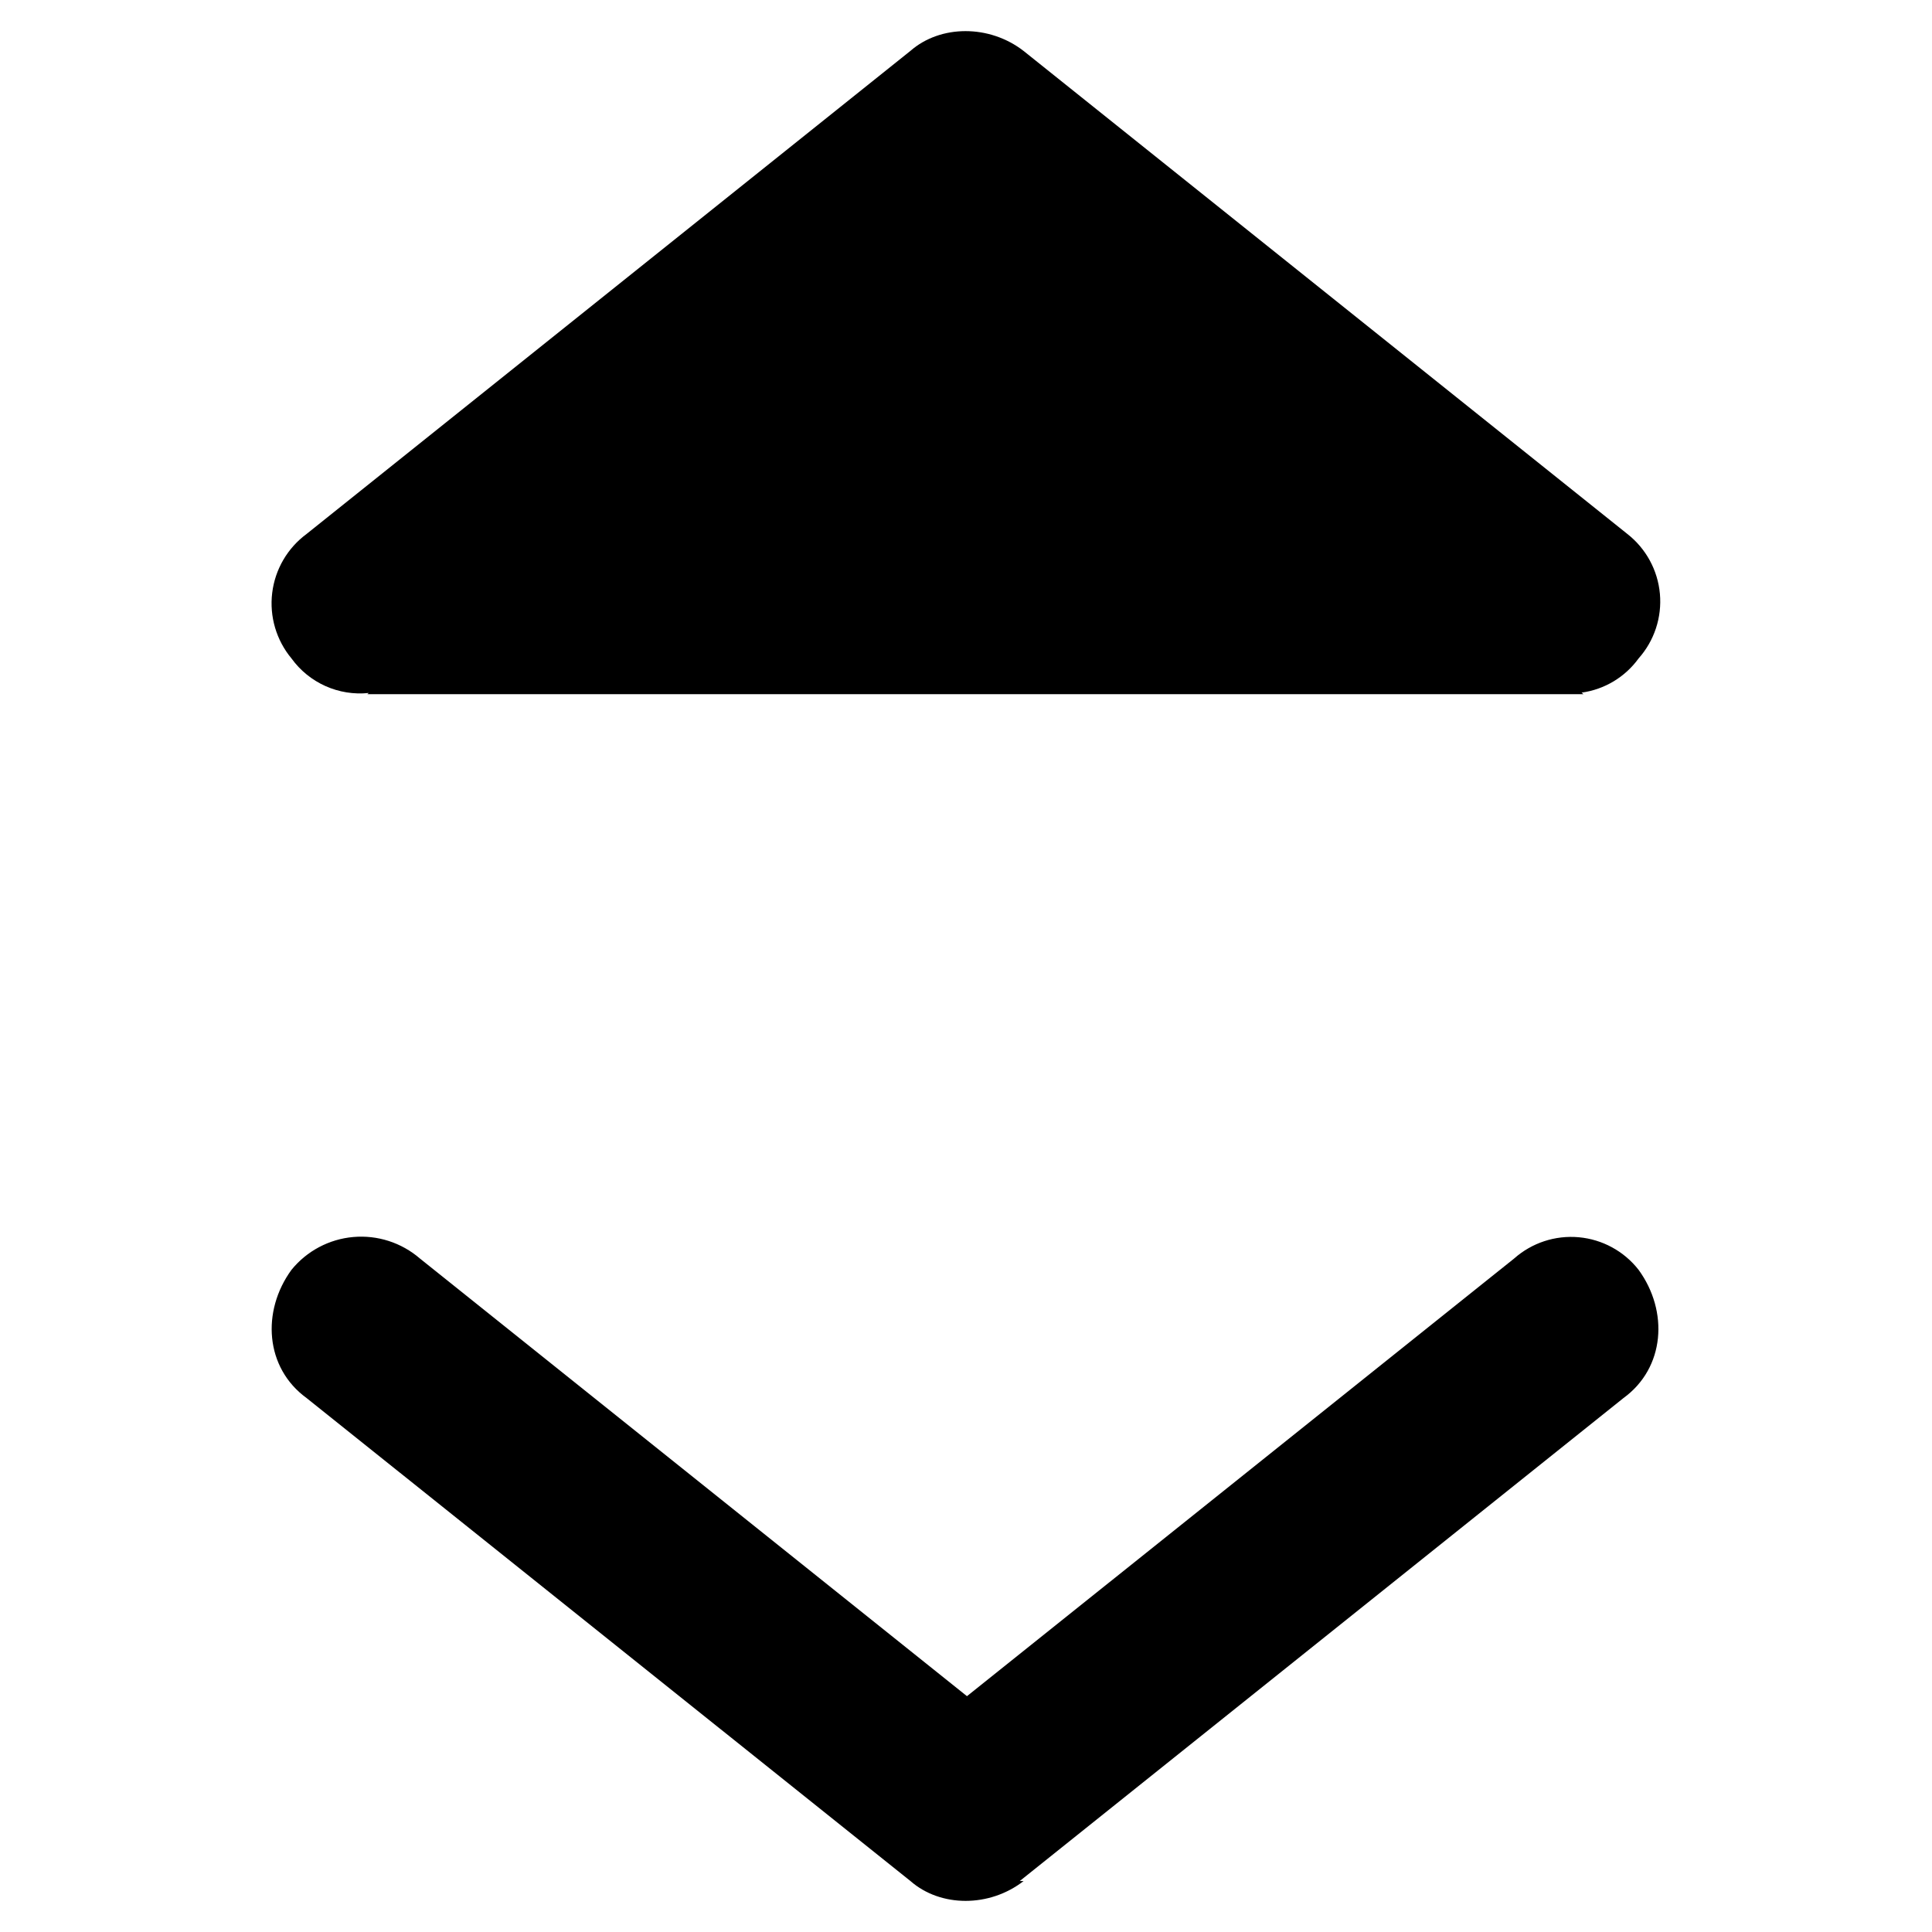
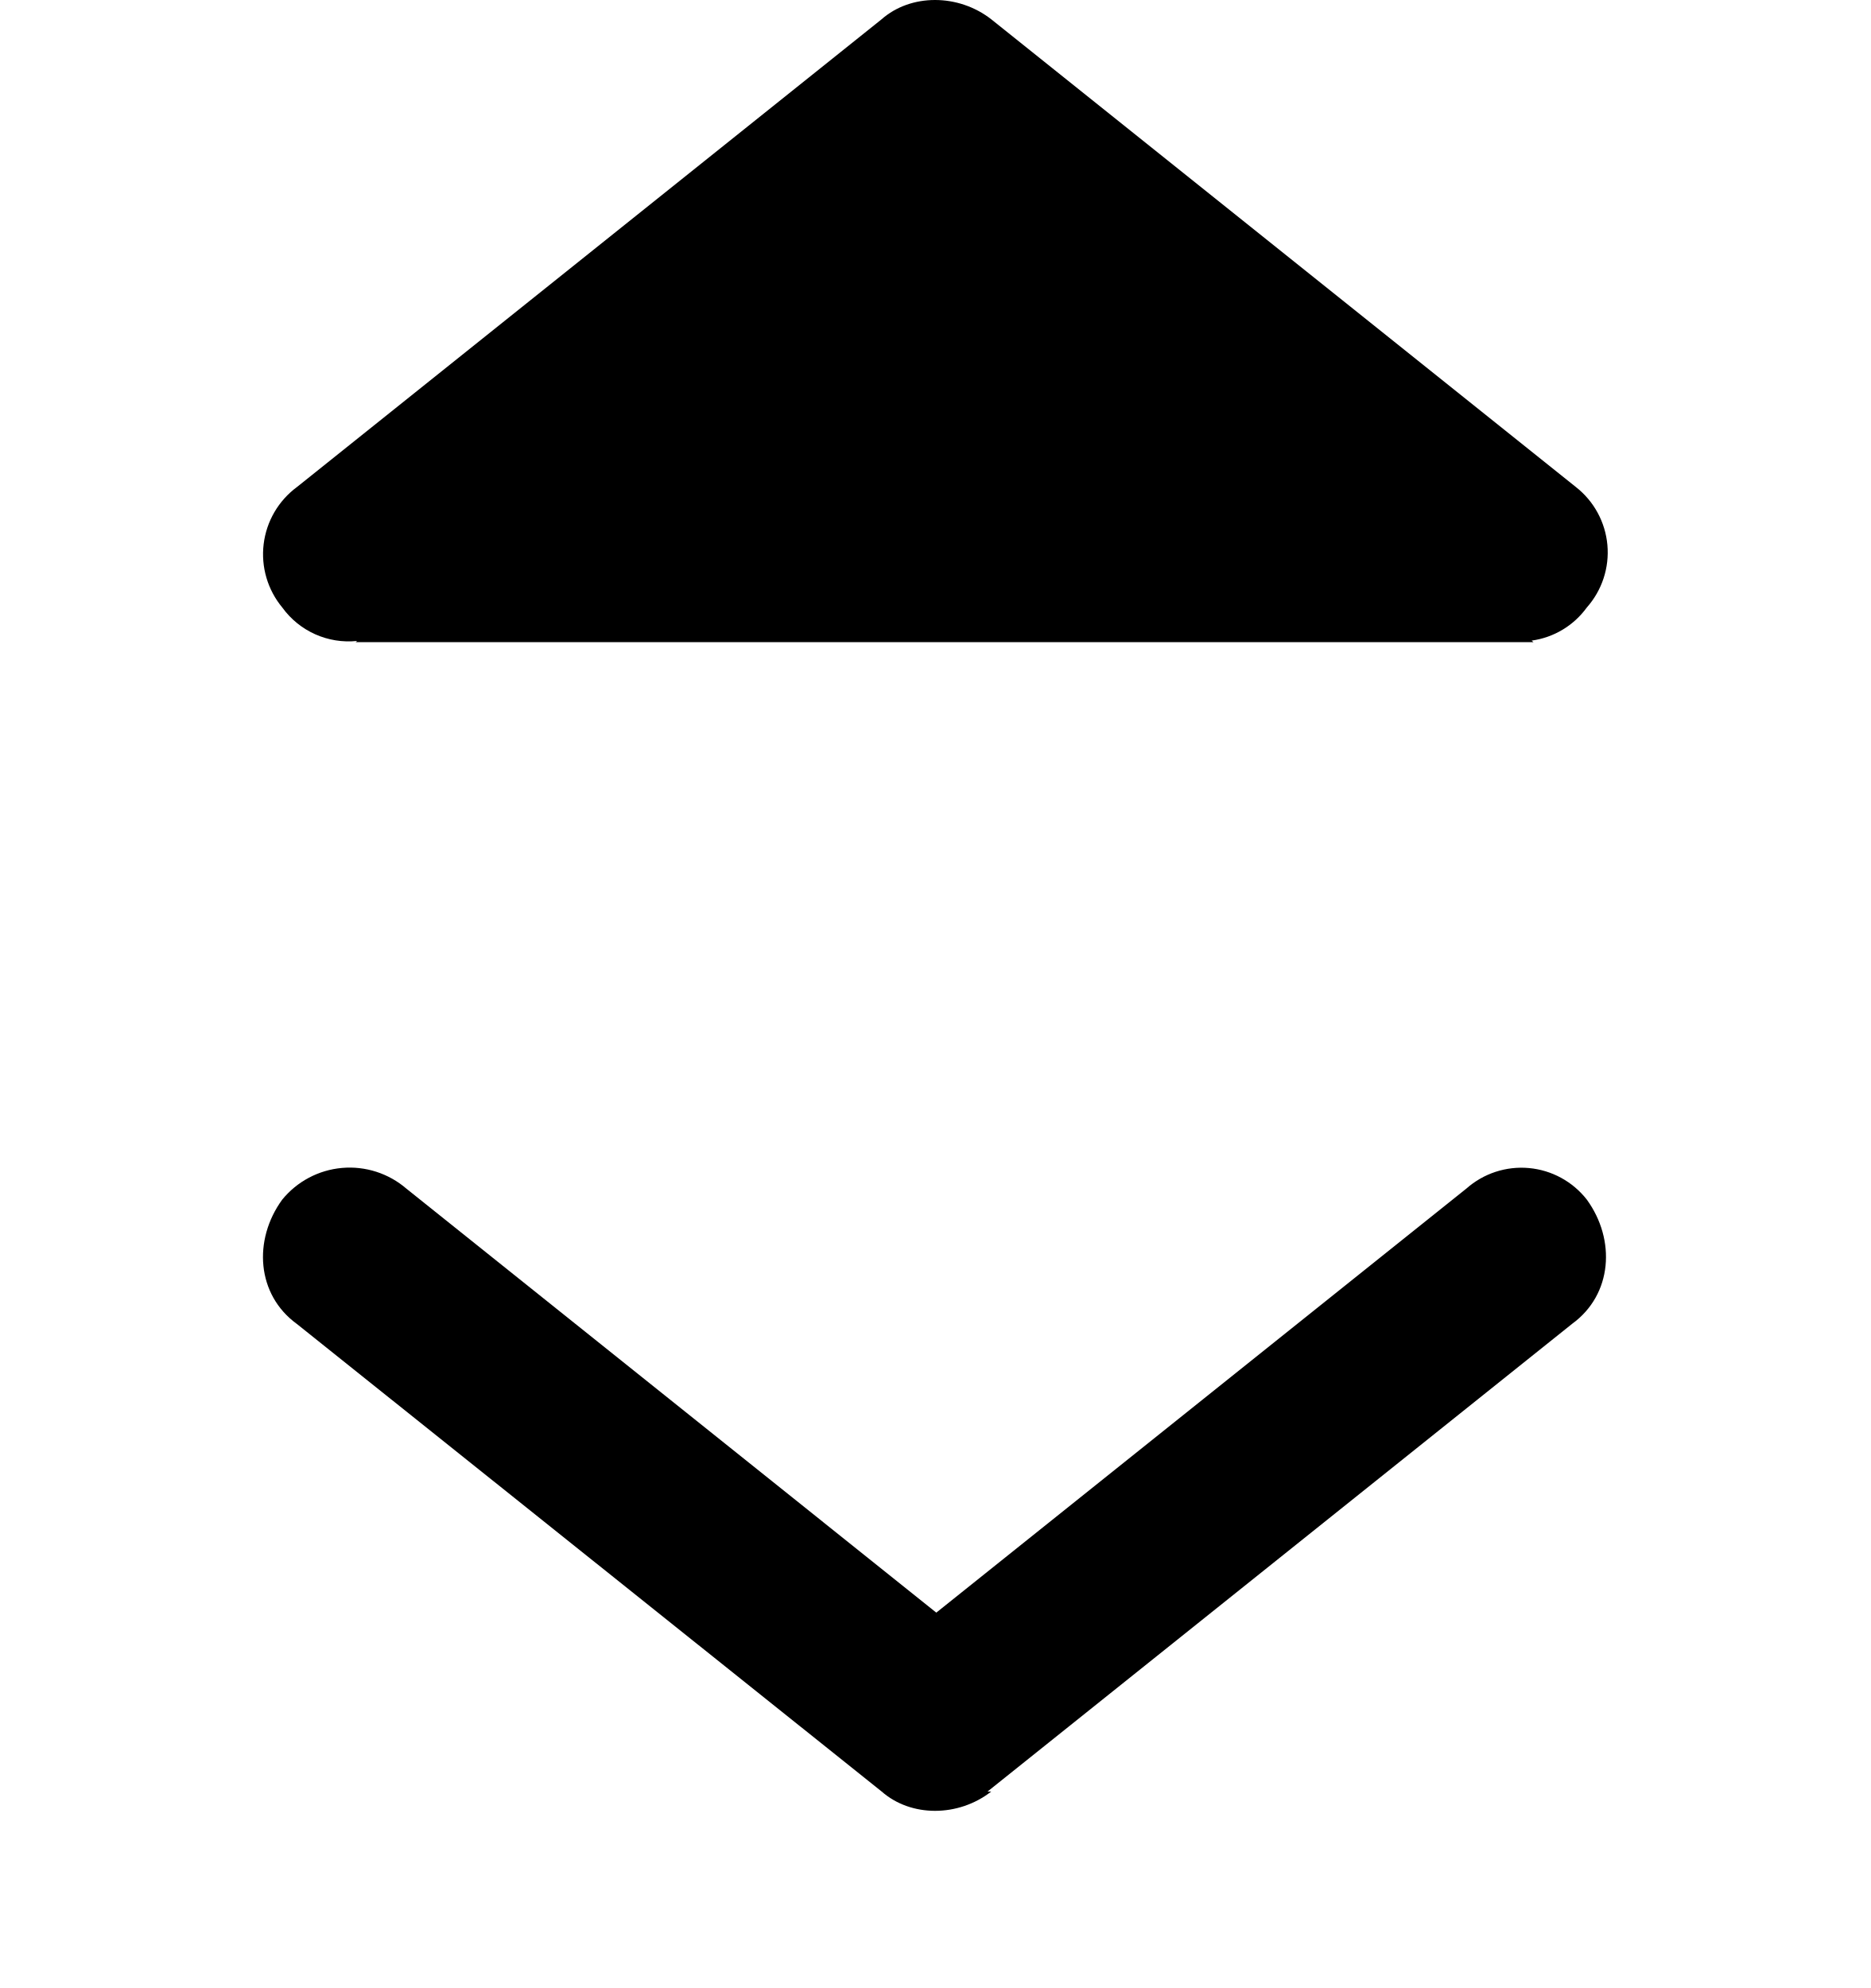
- <svg xmlns="http://www.w3.org/2000/svg" viewBox="0 0 16 16">
+ <svg xmlns="http://www.w3.org/2000/svg" viewBox="0 0 16 17">
  <g>
-     <path d="M7.54 15.578c.25.219.655.219.937 0h-.032l5-4c.344-.25.375-.719.125-1.062a.71.71 0 0 0-1.03-.094l-4.532 3.625-4.531-3.625a.744.744 0 0 0-1.063.094c-.25.343-.219.812.125 1.062zM13.57 5.453a.71.71 0 0 0-.093-1.031l-5-4c-.282-.219-.688-.219-.938 0l-5 4a.714.714 0 0 0-.125 1.031.7.7 0 0 0 .64.286l-.012.01h10.072l-.016-.013a.7.7 0 0 0 .472-.283" />
+     <path d="M7.54 15.32c.25.22.655.22.937 0h-.032l5-4c.344-.25.375-.718.125-1.062a.71.71 0 0 0-1.03-.094L8.007 13.79l-4.531-3.625a.744.744 0 0 0-1.063.094c-.25.344-.219.812.125 1.062zM13.57 5.195a.71.71 0 0 0-.093-1.03l-5-4c-.282-.22-.688-.22-.938 0l-5 4a.714.714 0 0 0-.125 1.03.7.7 0 0 0 .64.286l-.012.01h10.072l-.016-.013a.7.7 0 0 0 .472-.283" />
  </g>
</svg>
